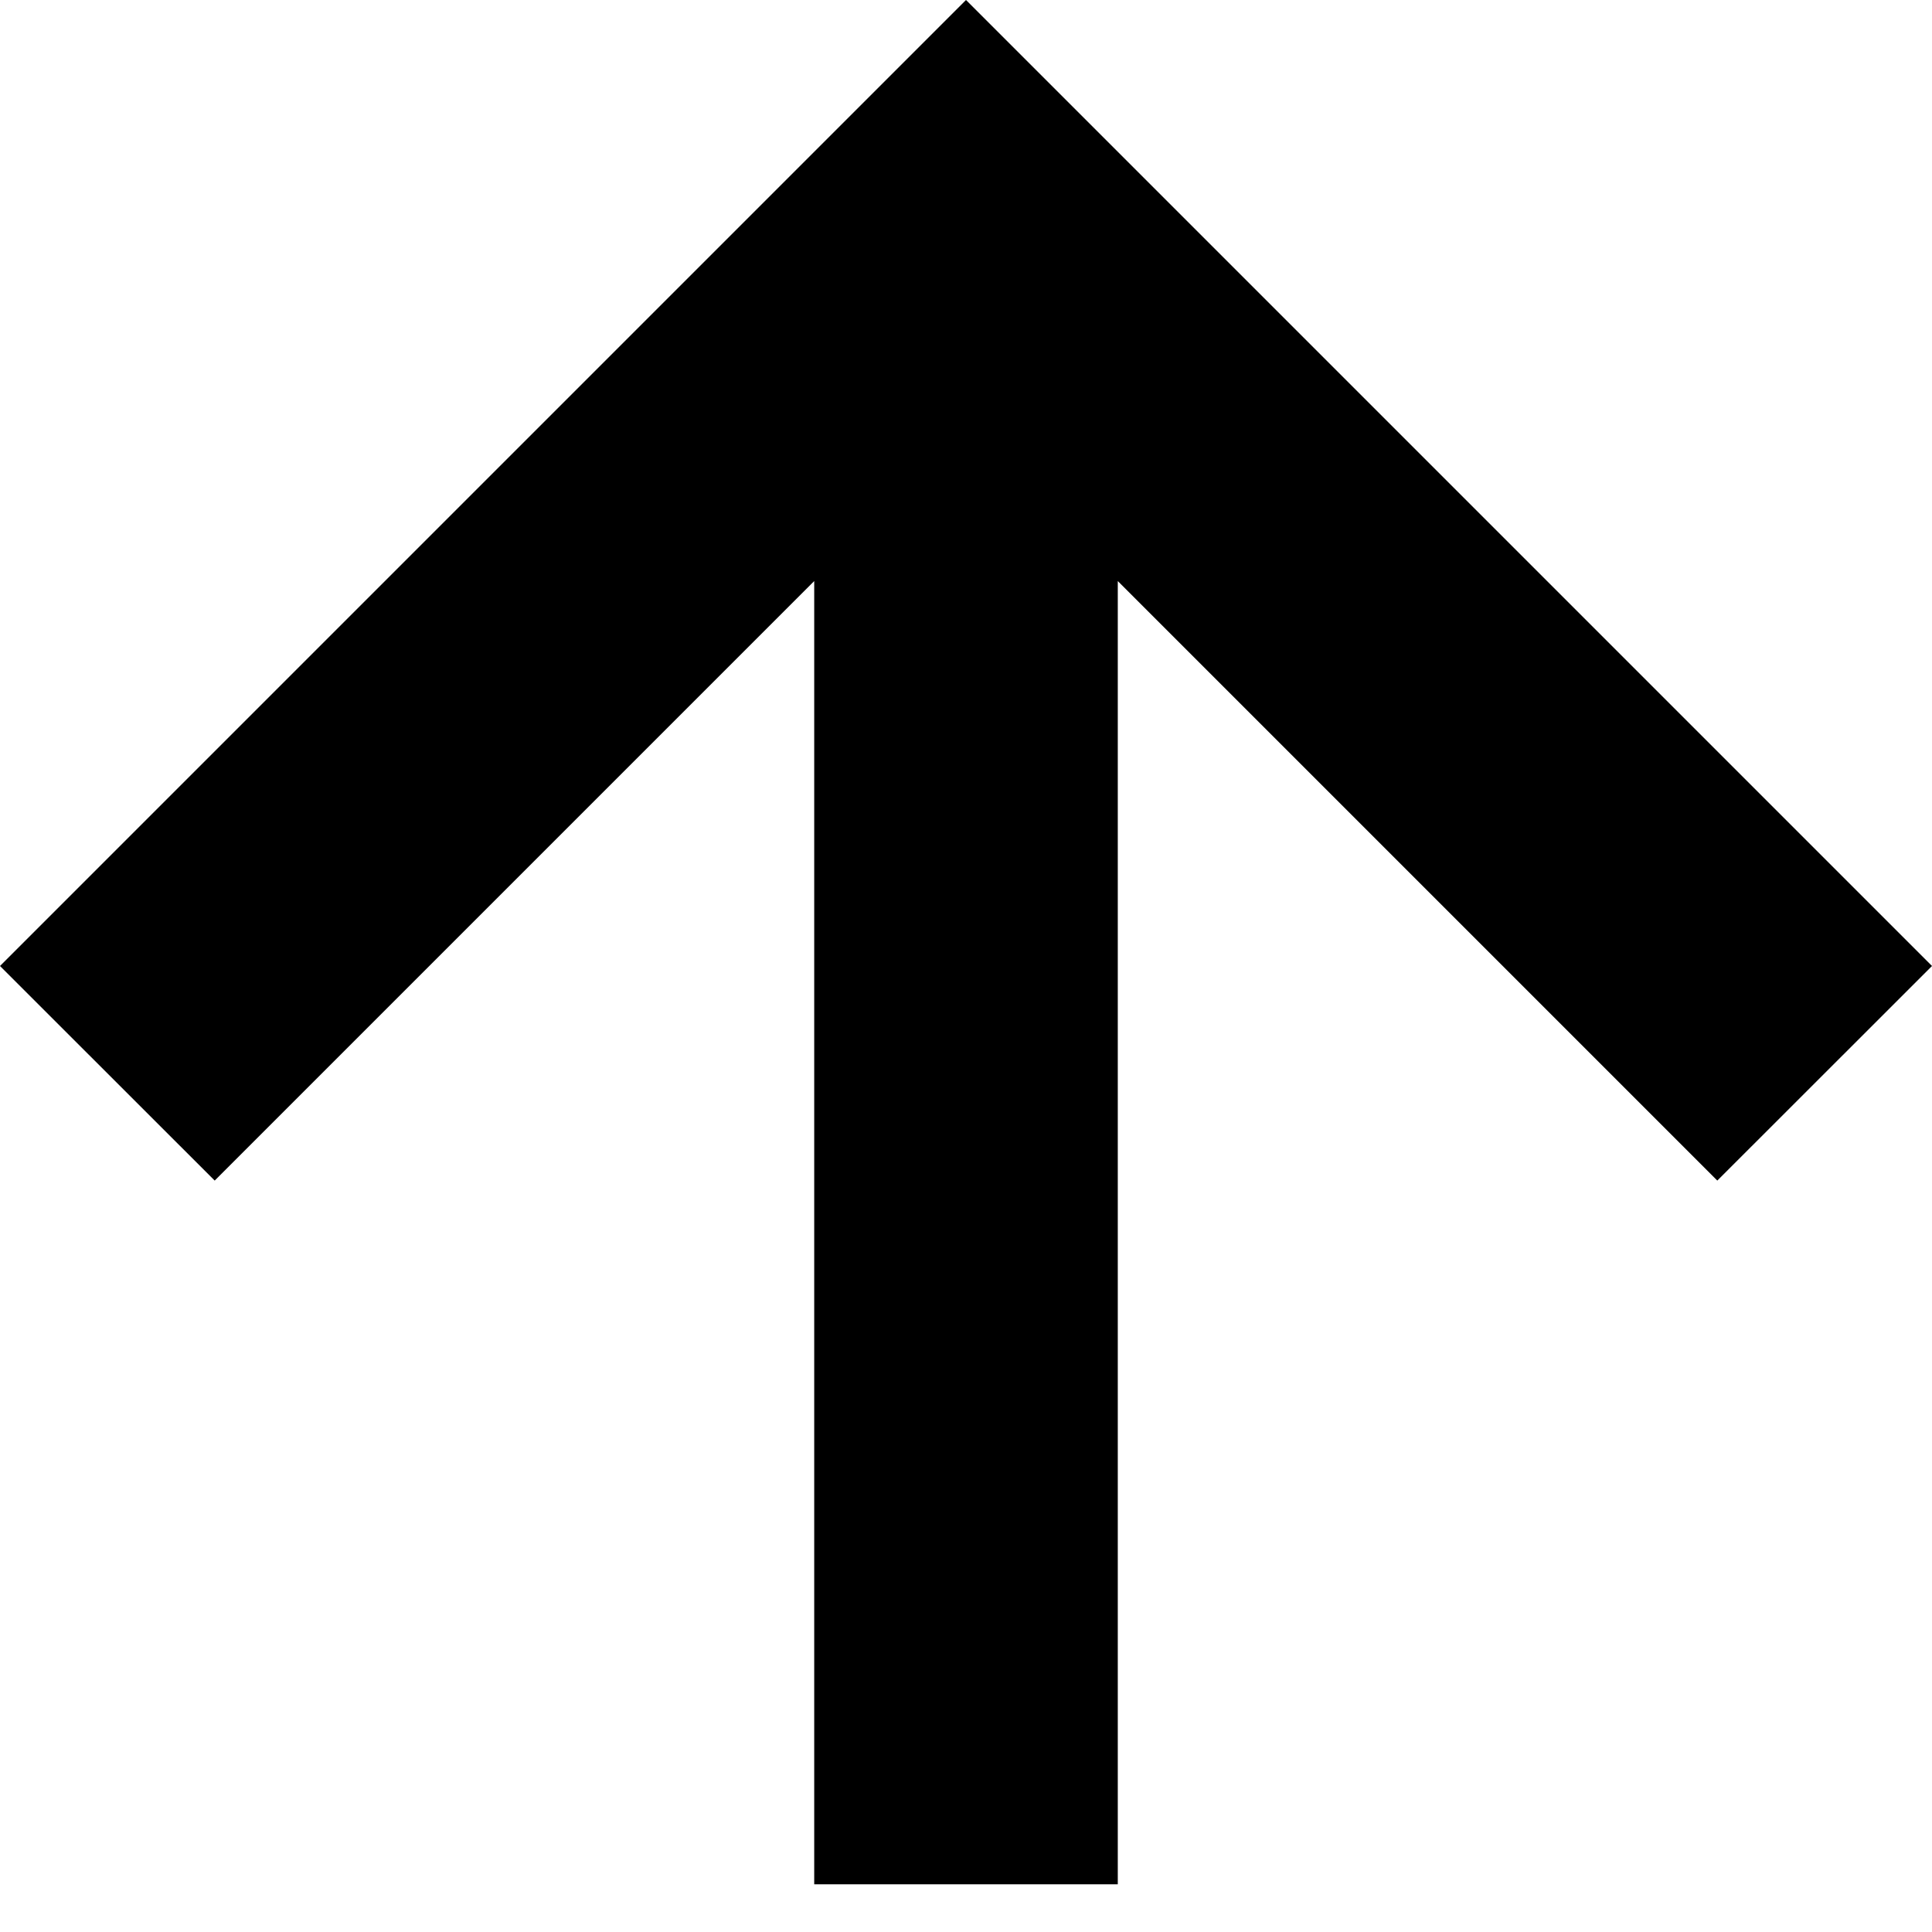
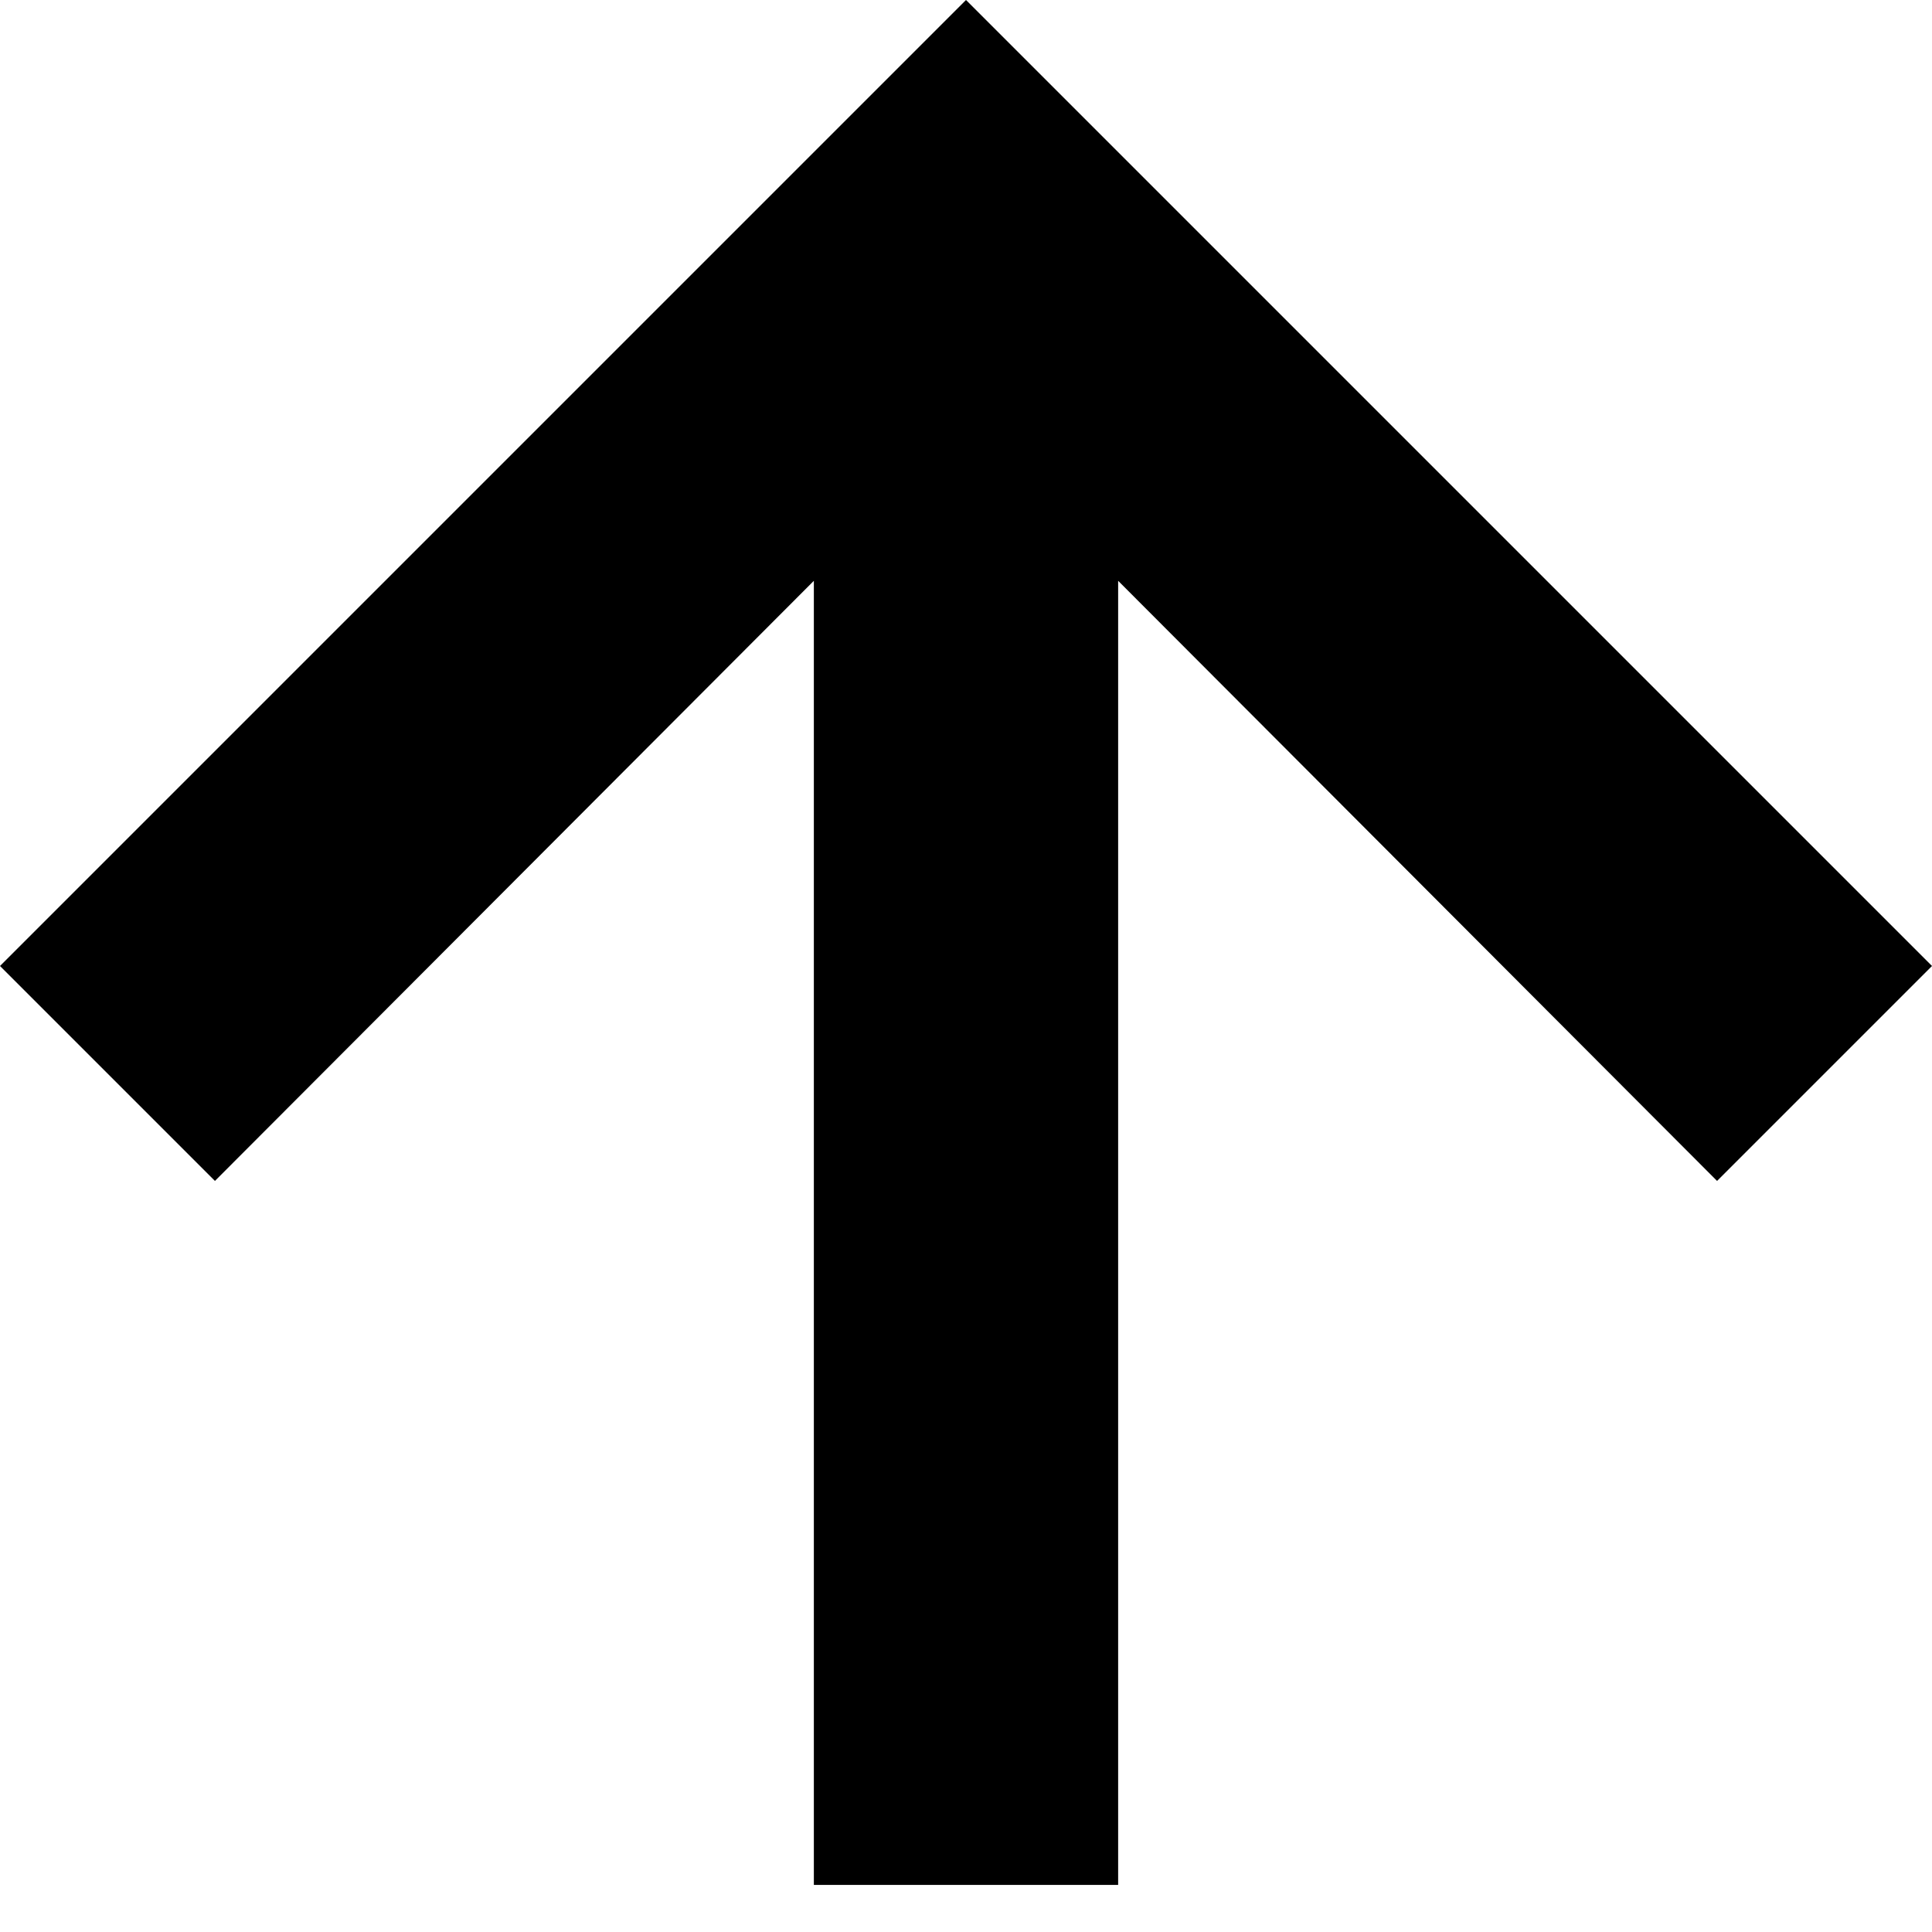
<svg xmlns="http://www.w3.org/2000/svg" id="Layer_1" data-name="Layer 1" viewBox="0 0 16 16">
-   <polygon points="16 8 8 0 0 8 1.778 9.777 6.743 4.812 6.743 15.605 9.257 15.605 9.257 4.812 14.222 9.777 16 8" />
+   <polygon points="16 8 8 0 0 8 1.78 9.78 6.74 4.81 6.74 15.61 9.26 15.61 9.26 4.81 14.22 9.78 16 8" />
</svg>
